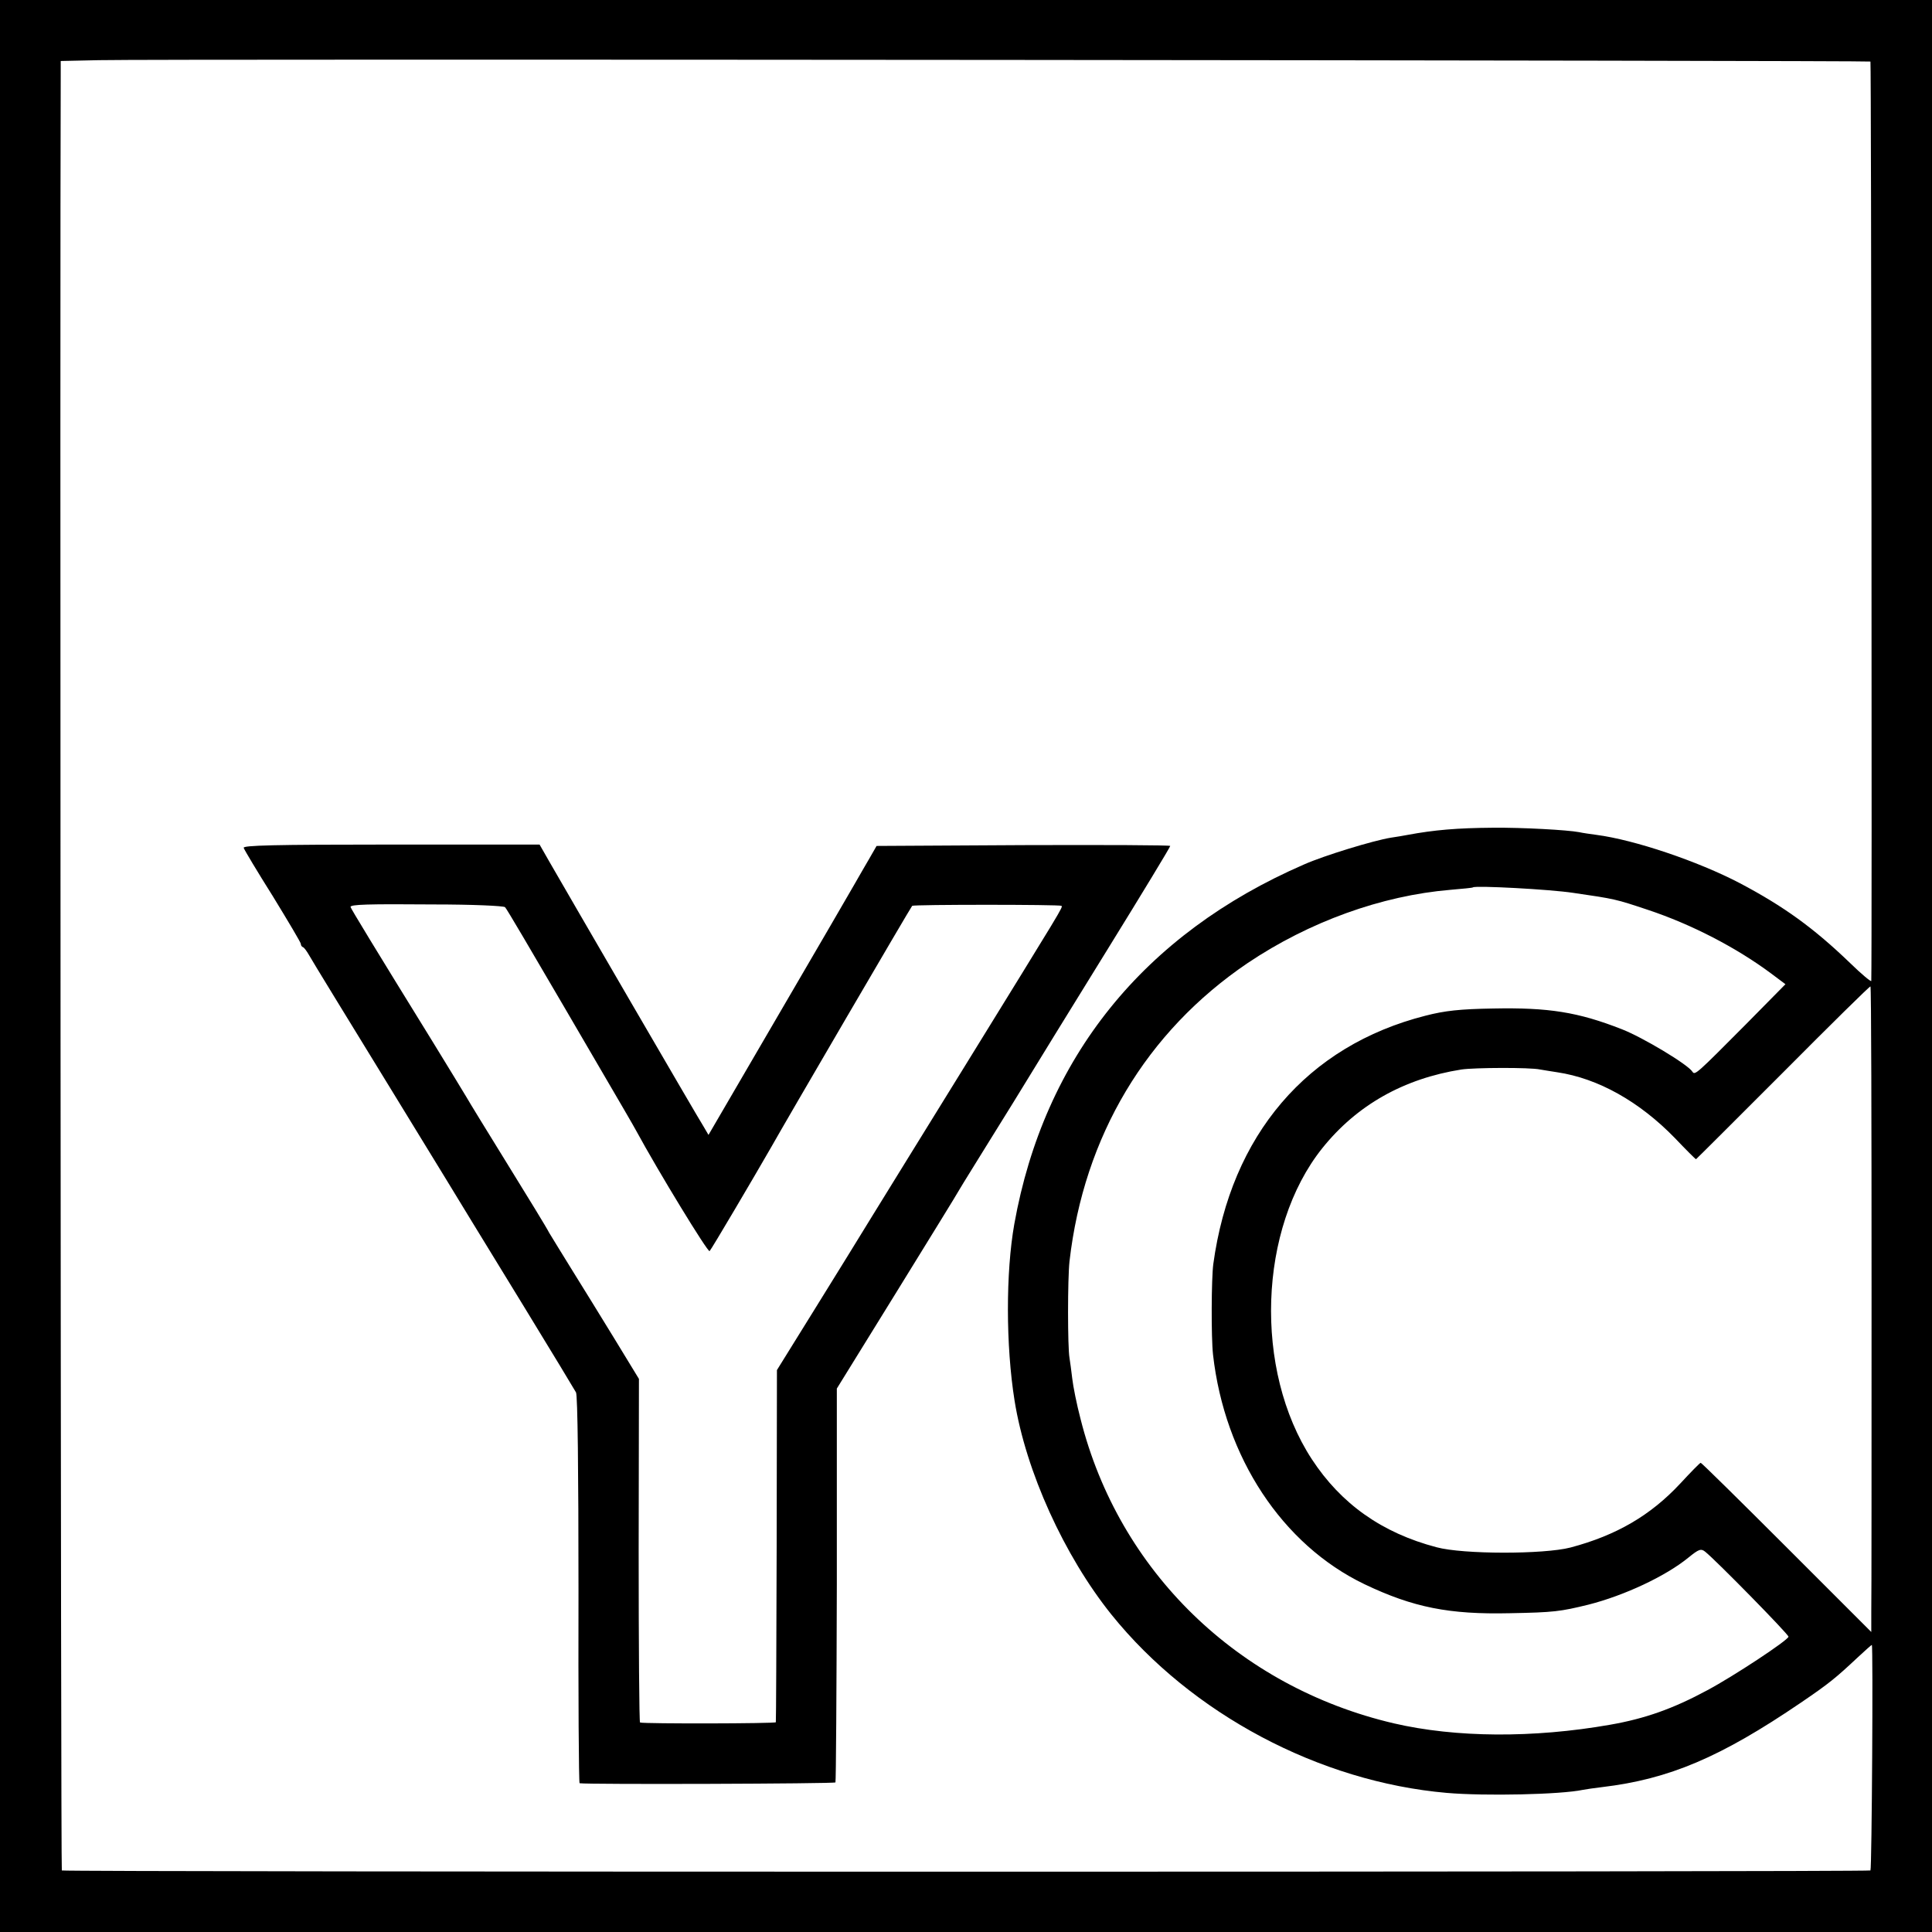
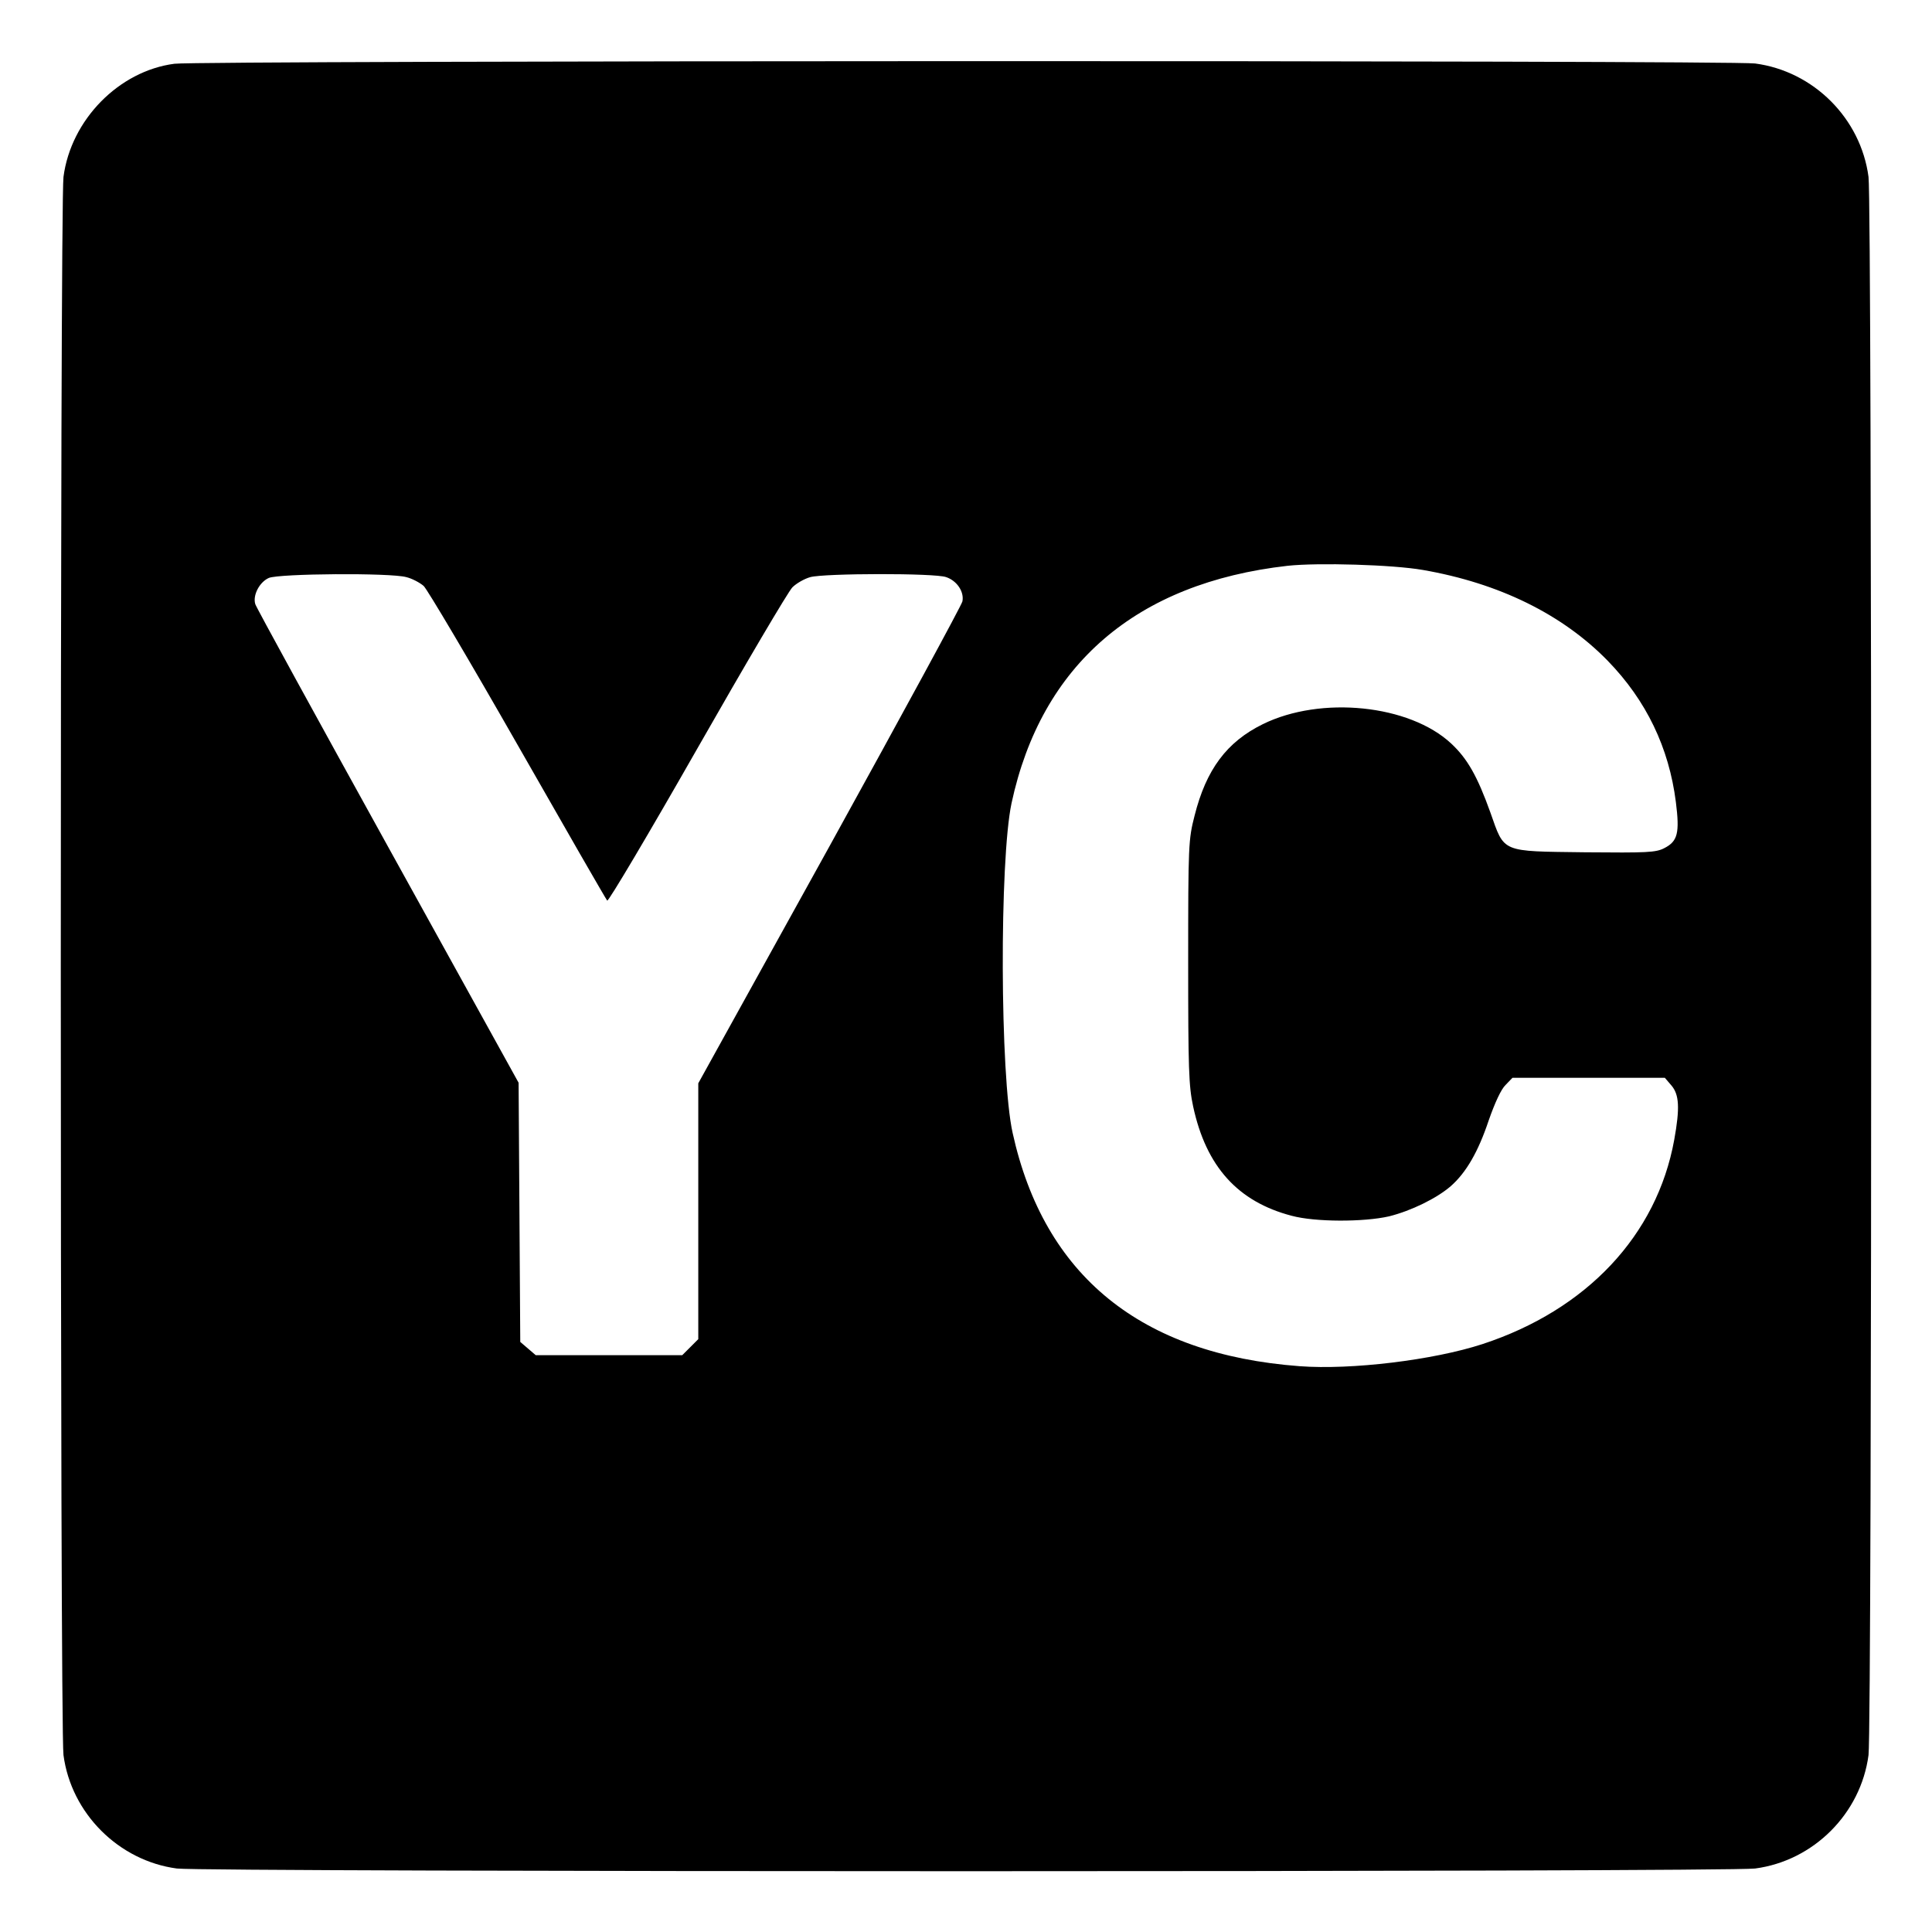
<svg xmlns="http://www.w3.org/2000/svg" version="1.0" width="700pt" height="700pt" viewBox="0 0 700 700" preserveAspectRatio="xMidYMid meet">
  <g transform="translate(0,700) scale(0.1,-0.1)" fill="#000000" stroke="none">
-     <path d="M0 3500 l0 -3500 3500 0 3500 0 0 3500 0 3500 -3500 0 -3500 0 0 -3500z m6777 3277 c3 -4 6 -3244 3 -3331 0 -5 -35 24 -77 65 -132 127 -240 205 -399 289 -153 80 -382 157 -519 175 -22 3 -51 7 -64 10 -43 8 -205 17 -311 16 -132 -1 -213 -8 -310 -26 -14 -3 -41 -7 -60 -10 -63 -10 -243 -65 -315 -97 -581 -252 -942 -700 -1050 -1303 -31 -175 -31 -440 1 -640 41 -256 180 -562 351 -775 290 -360 754 -606 1215 -646 138 -12 413 -6 493 11 11 2 43 7 70 10 243 29 429 108 720 306 103 70 127 90 207 165 26 24 48 44 50 44 5 0 0 -812 -5 -817 -6 -6 -6547 -6 -6553 0 -4 3 -7 5847 -4 6499 l0 57 138 3 c225 5 6414 -1 6419 -5z m-1077 -3012 c152 -22 155 -23 269 -61 160 -53 323 -138 448 -231 l52 -39 -143 -145 c-179 -180 -185 -186 -194 -172 -16 26 -181 125 -256 154 -158 62 -265 79 -466 75 -121 -2 -175 -8 -245 -26 -429 -109 -705 -432 -769 -900 -7 -52 -8 -265 -1 -328 42 -372 251 -689 549 -832 176 -84 307 -110 526 -105 160 3 183 6 285 31 130 33 280 103 363 171 37 30 45 33 60 21 38 -30 302 -299 302 -308 0 -12 -200 -144 -294 -194 -124 -67 -226 -103 -352 -125 -279 -49 -560 -47 -784 5 -564 132 -996 551 -1135 1103 -14 53 -27 119 -30 146 -3 28 -8 61 -10 75 -7 38 -7 287 0 350 52 453 278 832 646 1081 222 149 484 244 734 265 44 4 81 7 82 9 10 7 277 -7 363 -20z m1081 -1436 c0 -602 0 -1127 -1 -1168 l0 -74 -306 306 c-169 169 -309 307 -312 307 -3 0 -36 -34 -74 -75 -108 -116 -232 -188 -398 -232 -97 -25 -389 -25 -485 1 -198 52 -346 157 -452 319 -211 323 -194 837 38 1127 125 156 295 252 504 285 47 7 249 8 285 0 13 -2 41 -7 62 -10 148 -22 298 -106 427 -239 40 -42 74 -76 76 -76 1 0 143 142 316 315 172 173 314 313 316 311 3 -2 4 -496 4 -1097z" />
-     <path d="M883 3928 c2 -7 50 -87 106 -176 55 -90 101 -167 101 -172 0 -5 3 -10 8 -12 4 -1 14 -15 22 -29 8 -15 141 -232 295 -483 154 -251 287 -469 296 -484 9 -15 95 -155 191 -312 96 -157 179 -294 185 -305 6 -12 9 -286 9 -717 -1 -384 1 -698 4 -699 29 -5 923 -2 927 3 2 5 4 327 5 718 l0 709 217 351 c119 193 221 358 226 368 6 10 24 40 41 67 17 28 87 140 155 250 67 110 223 363 346 562 123 199 223 364 223 368 0 3 -239 4 -532 3 l-532 -3 -27 -47 c-15 -25 -38 -66 -52 -90 -13 -23 -138 -238 -277 -476 l-253 -434 -17 29 c-19 29 -497 852 -559 960 l-36 63 -539 0 c-426 0 -537 -3 -533 -12z m947 -215 c5 -4 101 -168 215 -363 239 -409 244 -418 259 -445 82 -151 261 -444 267 -438 7 7 162 270 224 378 47 84 506 870 510 873 5 5 535 5 541 0 5 -6 8 0 -351 -582 -148 -240 -300 -485 -336 -544 -36 -59 -128 -208 -205 -332 l-139 -224 -1 -636 c-1 -349 -2 -637 -3 -640 -1 -5 -474 -6 -492 -1 -3 0 -5 281 -5 623 l1 622 -89 146 c-49 80 -118 192 -153 248 -35 57 -73 118 -83 135 -9 18 -77 129 -150 247 -73 118 -141 229 -150 245 -10 17 -65 107 -122 200 -210 340 -298 485 -298 489 0 9 60 11 304 9 136 0 252 -5 256 -10z" />
+     <path d="M632 6769 c-201 -26 -375 -203 -402 -410 -13 -100 -13 -5618 0 -5718 28 -211 200 -383 411 -411 100 -13 5618 -13 5718 0 212 28 383 199 411 411 13 100 13 5618 0 5718 -28 212 -199 383 -411 411 -91 12 -5636 11 -5727 -1z m4523 -1834 c277 -48 506 -161 670 -329 140 -144 222 -315 247 -512 14 -112 7 -142 -42 -167 -31 -16 -62 -17 -287 -15 -307 4 -291 -3 -343 144 -47 131 -83 195 -142 250 -151 141 -472 174 -683 70 -130 -64 -205 -164 -247 -332 -22 -86 -23 -105 -23 -529 0 -387 2 -450 18 -524 47 -218 162 -345 357 -396 85 -23 261 -23 353 -2 80 20 172 65 223 109 56 49 100 125 138 239 22 63 45 113 61 128 l25 26 276 0 276 0 24 -28 c28 -33 31 -81 10 -197 -63 -346 -317 -616 -695 -740 -178 -58 -475 -94 -662 -80 -576 43 -926 328 -1040 845 -46 207 -48 988 -4 1195 108 502 452 798 1000 860 111 12 381 4 490 -15z m-3683 -26 c21 -5 49 -20 63 -32 13 -12 167 -272 341 -577 174 -305 320 -559 324 -563 4 -5 151 243 326 550 175 307 330 570 345 585 14 14 43 31 65 37 51 14 451 15 492 0 39 -13 66 -53 59 -88 -3 -14 -220 -413 -481 -886 l-476 -860 0 -463 0 -464 -29 -29 -29 -29 -266 0 -265 0 -28 24 -28 24 -3 470 -3 469 -474 857 c-261 472 -477 866 -480 877 -10 32 15 80 49 95 38 16 441 19 498 3z" />
  </g>
</svg>
